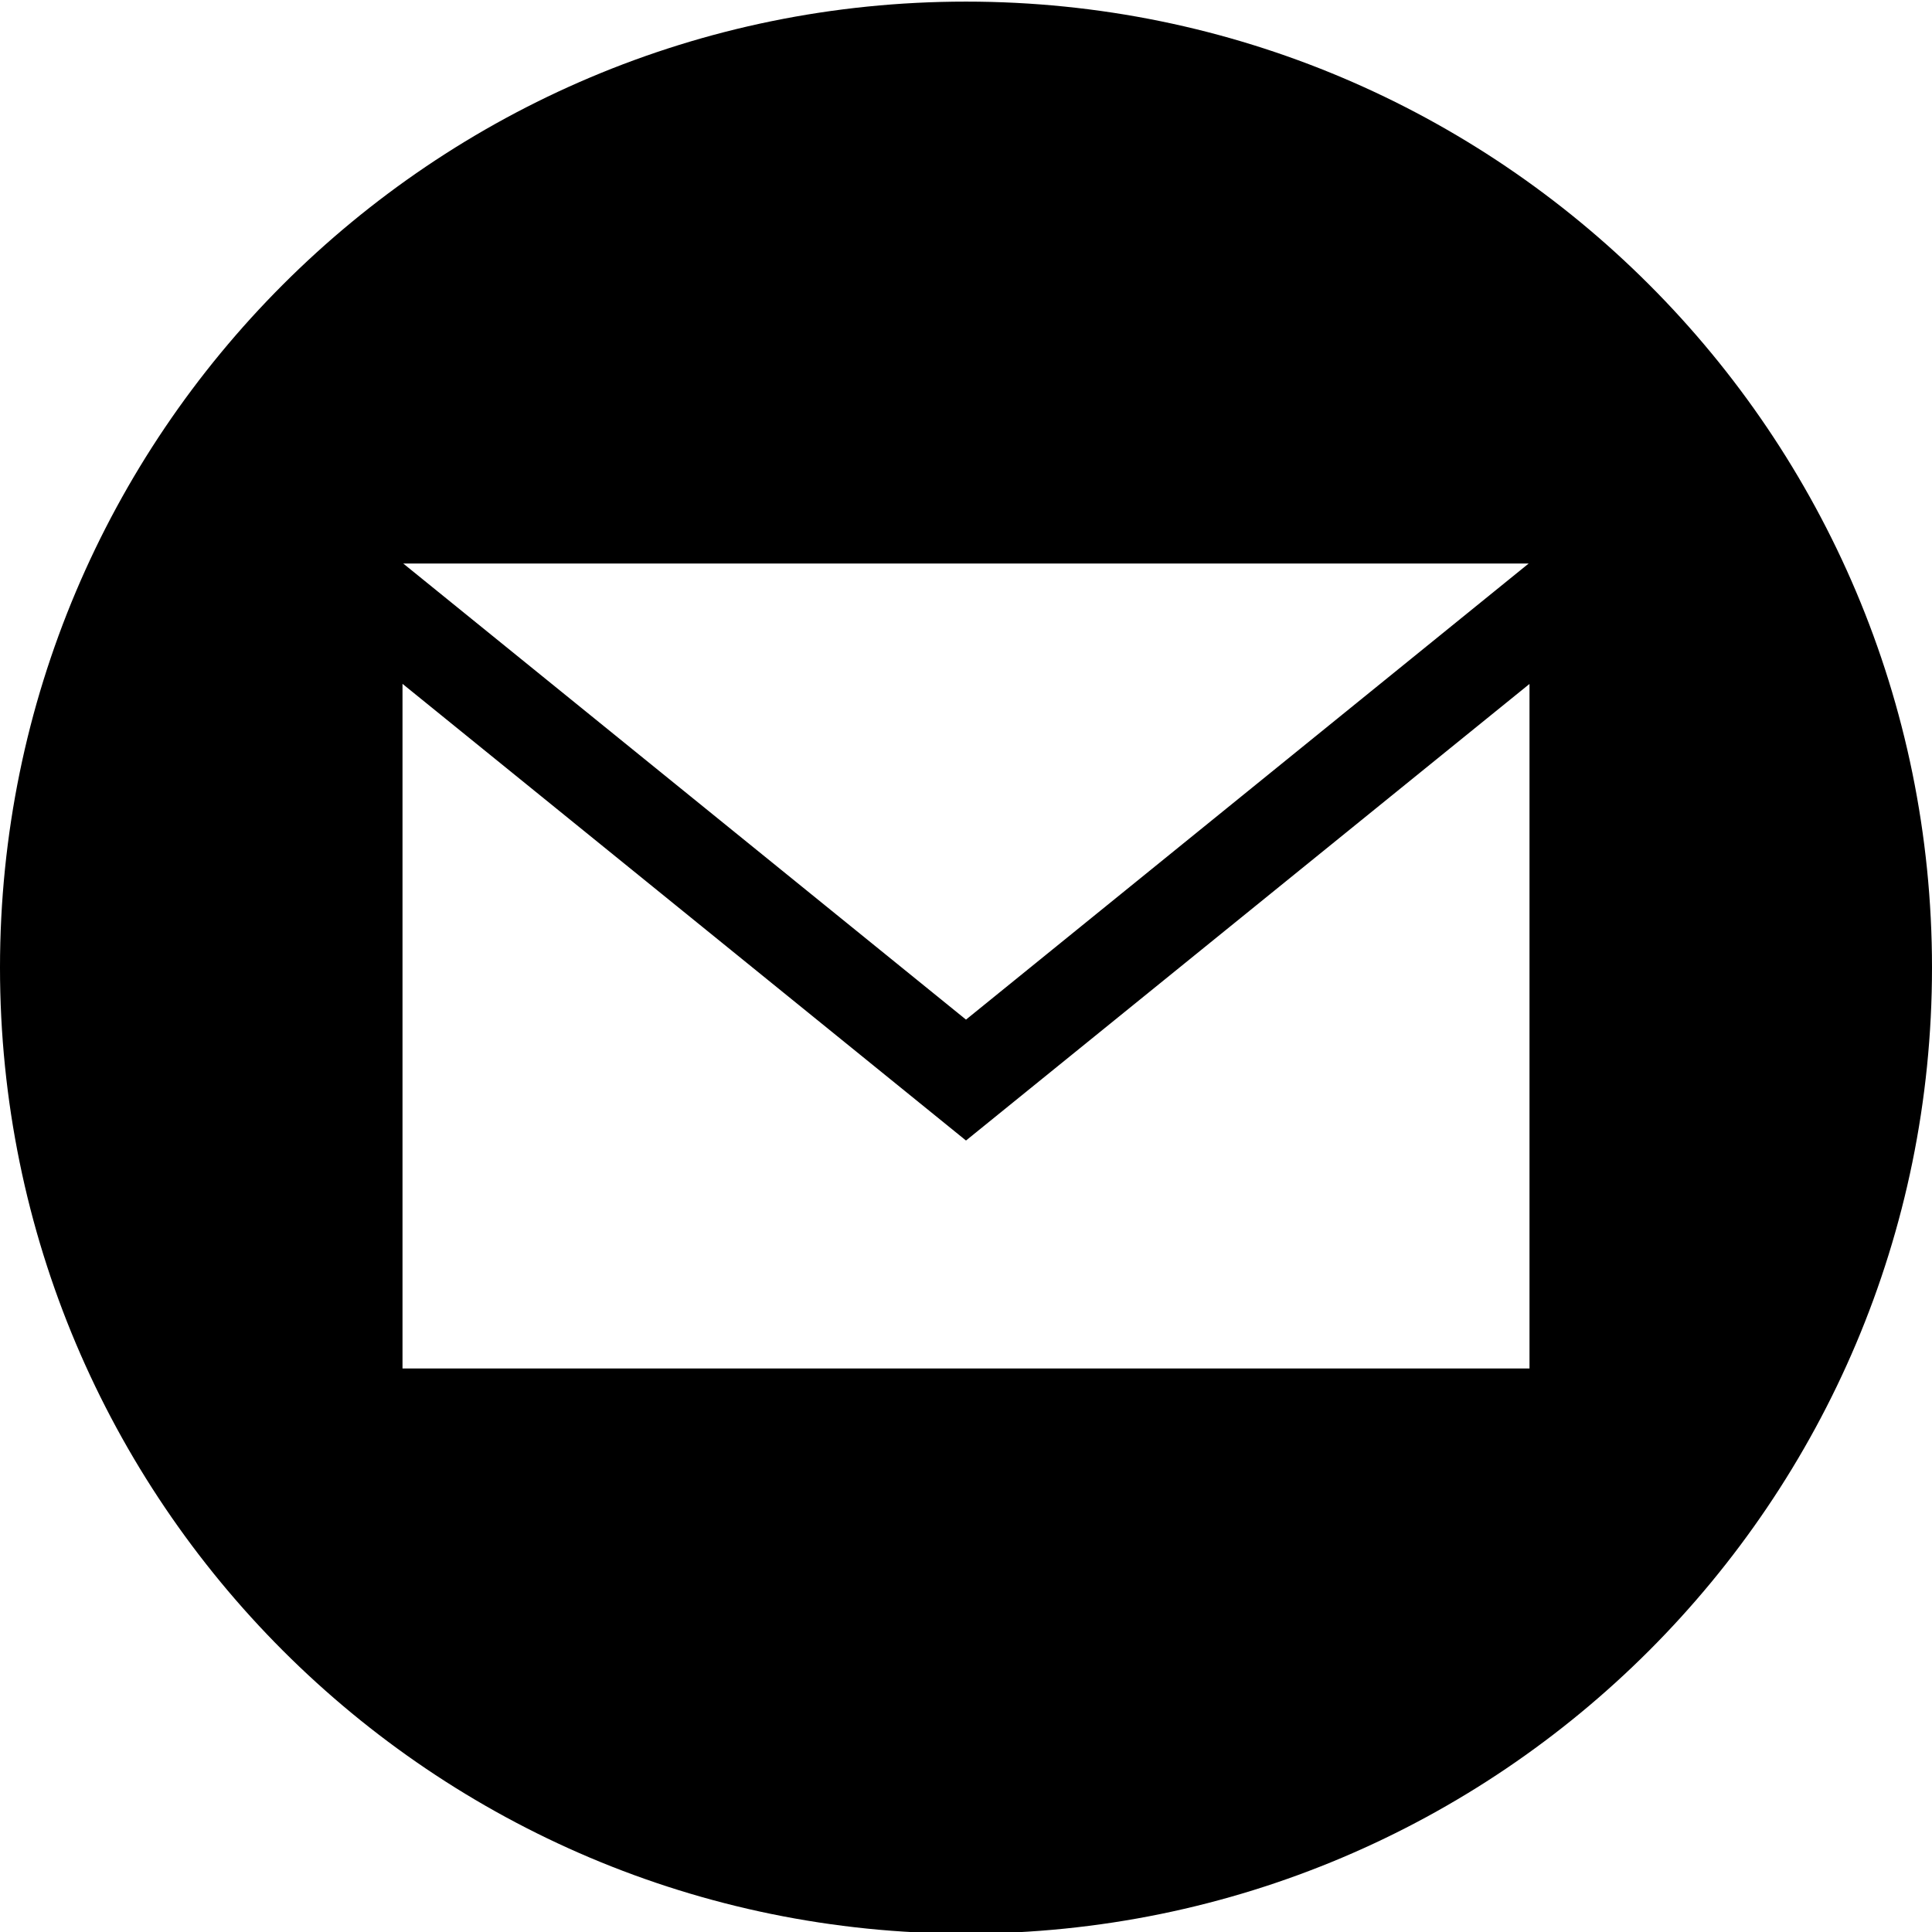
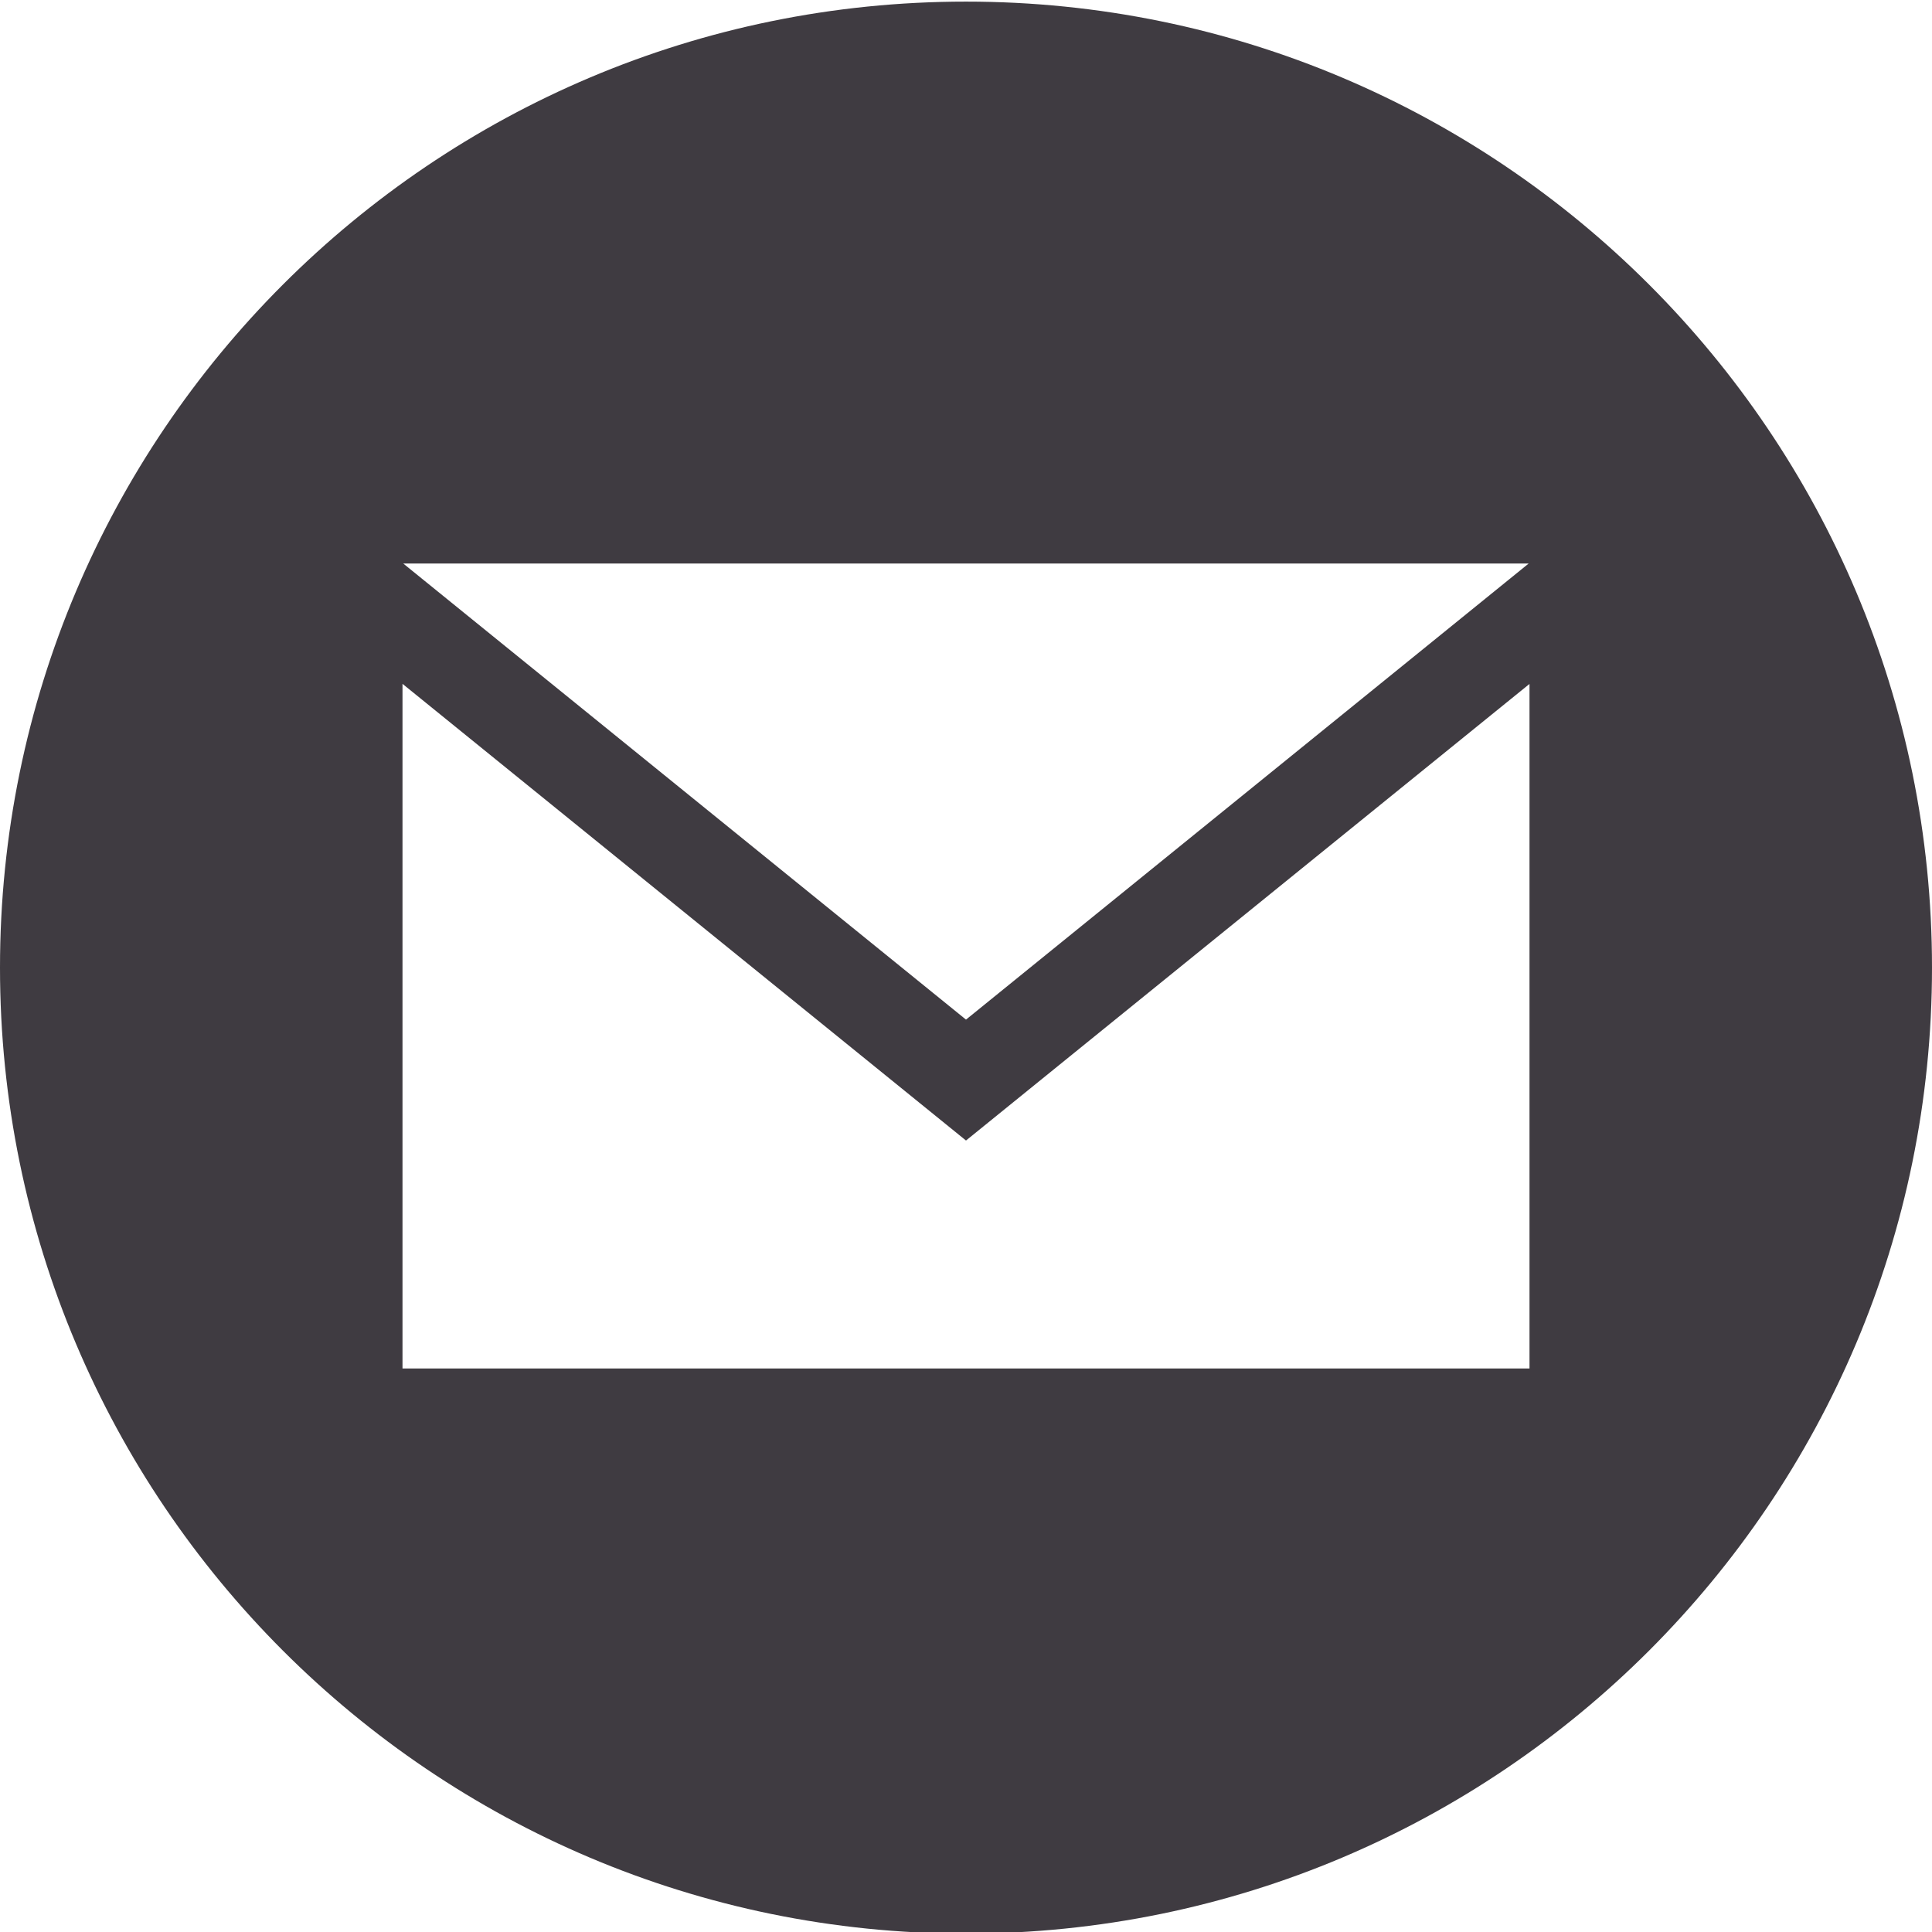
- <svg xmlns="http://www.w3.org/2000/svg" width="24" height="24" viewBox="0 0 24 24">
+ <svg xmlns="http://www.w3.org/2000/svg" fill="#3f3b41" width="24" height="24" viewBox="0 0 24 24">
  <path d="M12 .02c-6.627 0-12 5.373-12 12s5.373 12 12 12 12-5.373 12-12-5.373-12-12-12zm6.99 6.98l-6.99 5.666-6.991-5.666h13.981zm.01 10h-14v-8.505l7 5.673 7-5.672v8.504z" />
</svg>
